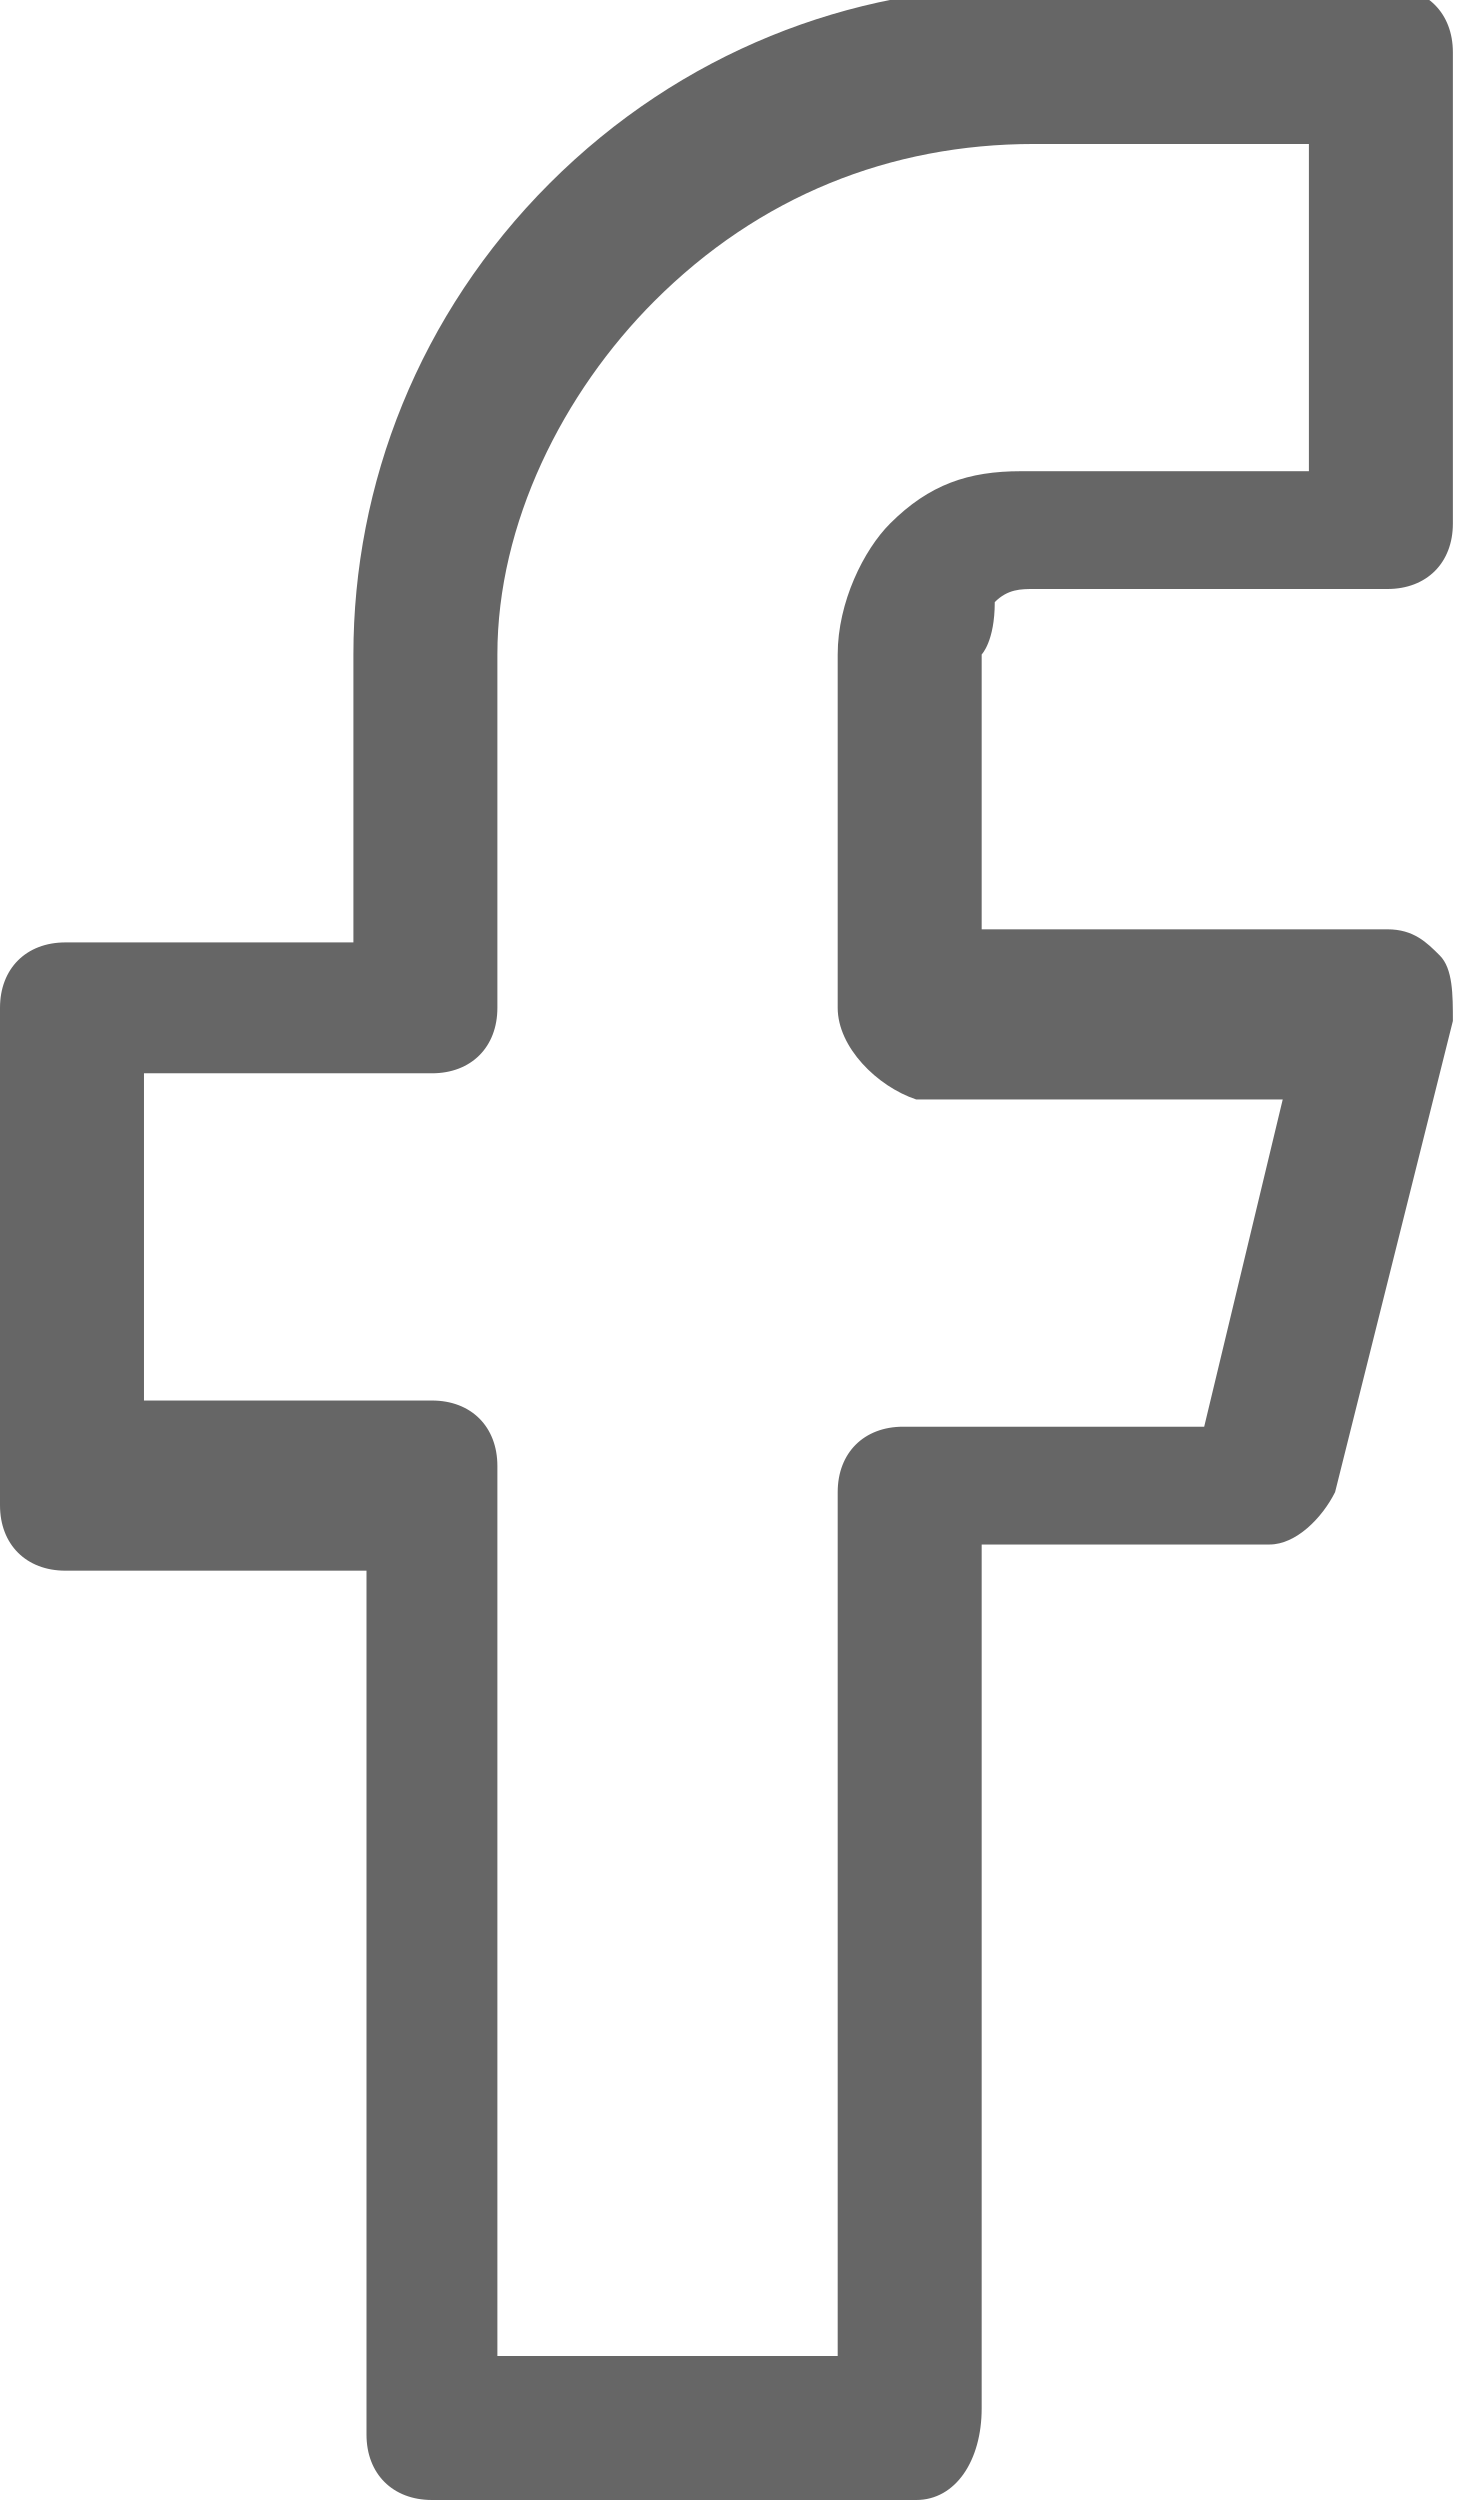
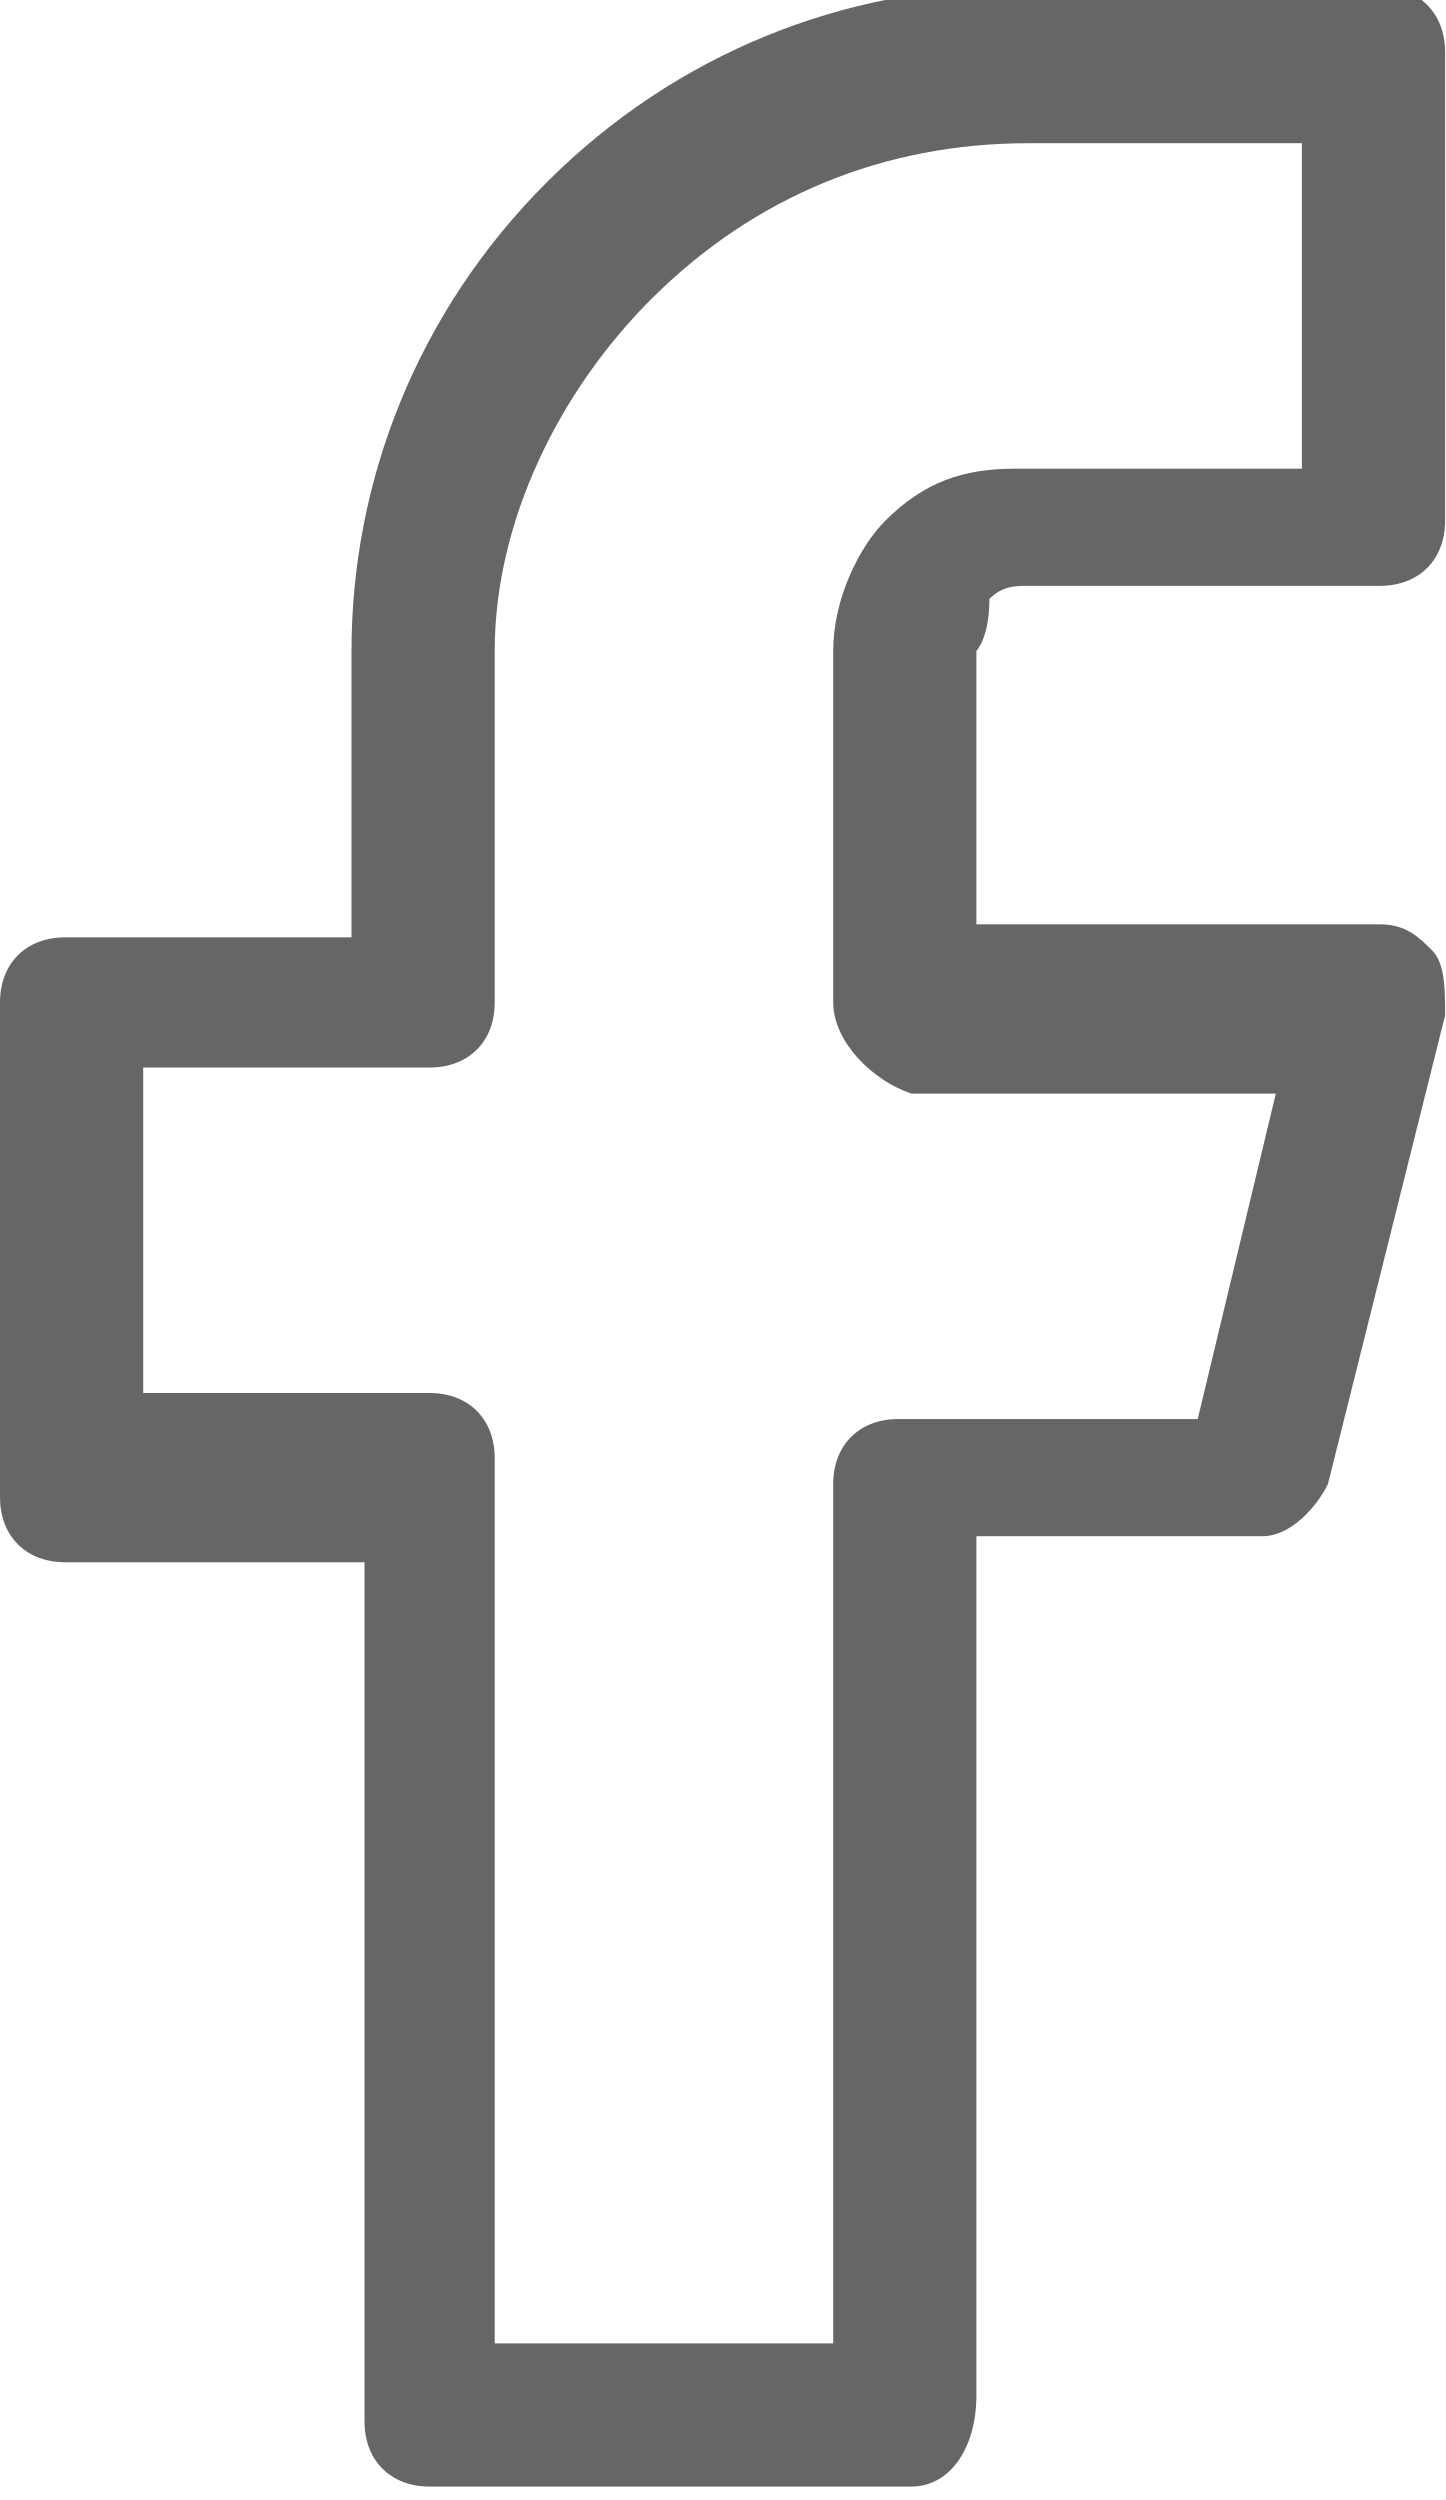
- <svg xmlns="http://www.w3.org/2000/svg" version="1.1" x="0px" y="0px" fill="#666" viewBox="0 0 11.2 19.1" style="enable-background: new 0 0 11.2 19.1;" xml:space="preserve">
-   <path class="st0" d="M7,19.1H3.3c-0.3,0-0.5-0.2-0.5-0.5v-6.6H0.5c-0.3,0-0.5-0.2-0.5-0.5V7.7c0-0.3,0.2-0.5,0.5-0.5h2.2V5  c0-1.3,0.5-2.6,1.5-3.6c1-1,2.3-1.5,3.6-1.5h2.8c0.3,0,0.5,0.2,0.5,0.5v3.6c0,0.3-0.2,0.5-0.5,0.5H7.9c-0.1,0-0.2,0-0.3,0.1  C7.6,4.9,7.5,5,7.5,5v2.1h3.1c0.2,0,0.3,0.1,0.4,0.2c0.1,0.1,0.1,0.3,0.1,0.5l-0.9,3.6c-0.1,0.2-0.3,0.4-0.5,0.4H7.5v6.6  C7.5,18.8,7.3,19.1,7,19.1z M3.8,18h2.6v-6.6c0-0.3,0.2-0.5,0.5-0.5h2.3l0.6-2.5H7C6.7,8.3,6.4,8,6.4,7.7V5c0-0.4,0.2-0.8,0.4-1  c0.3-0.3,0.6-0.4,1-0.4h2.2V1.1H7.9C6.8,1.1,5.8,1.5,5,2.3C4.3,3,3.8,4,3.8,5v2.7c0,0.3-0.2,0.5-0.5,0.5H1.1v2.5h2.2  c0.3,0,0.5,0.2,0.5,0.5V18z" />
+ <svg xmlns="http://www.w3.org/2000/svg" version="1.1" x="0px" y="0px" fill="#666">
+   <path d="M7,19.1H3.3c-0.3,0-0.5-0.2-0.5-0.5v-6.6H0.5c-0.3,0-0.5-0.2-0.5-0.5V7.7c0-0.3,0.2-0.5,0.5-0.5h2.2V5  c0-1.3,0.5-2.6,1.5-3.6c1-1,2.3-1.5,3.6-1.5h2.8c0.3,0,0.5,0.2,0.5,0.5v3.6c0,0.3-0.2,0.5-0.5,0.5H7.9c-0.1,0-0.2,0-0.3,0.1  C7.6,4.9,7.5,5,7.5,5v2.1h3.1c0.2,0,0.3,0.1,0.4,0.2c0.1,0.1,0.1,0.3,0.1,0.5l-0.9,3.6c-0.1,0.2-0.3,0.4-0.5,0.4H7.5v6.6  C7.5,18.8,7.3,19.1,7,19.1z M3.8,18h2.6v-6.6c0-0.3,0.2-0.5,0.5-0.5h2.3l0.6-2.5H7C6.7,8.3,6.4,8,6.4,7.7V5c0-0.4,0.2-0.8,0.4-1  c0.3-0.3,0.6-0.4,1-0.4h2.2V1.1H7.9C6.8,1.1,5.8,1.5,5,2.3C4.3,3,3.8,4,3.8,5v2.7c0,0.3-0.2,0.5-0.5,0.5H1.1v2.5h2.2  c0.3,0,0.5,0.2,0.5,0.5V18z" />
</svg>
